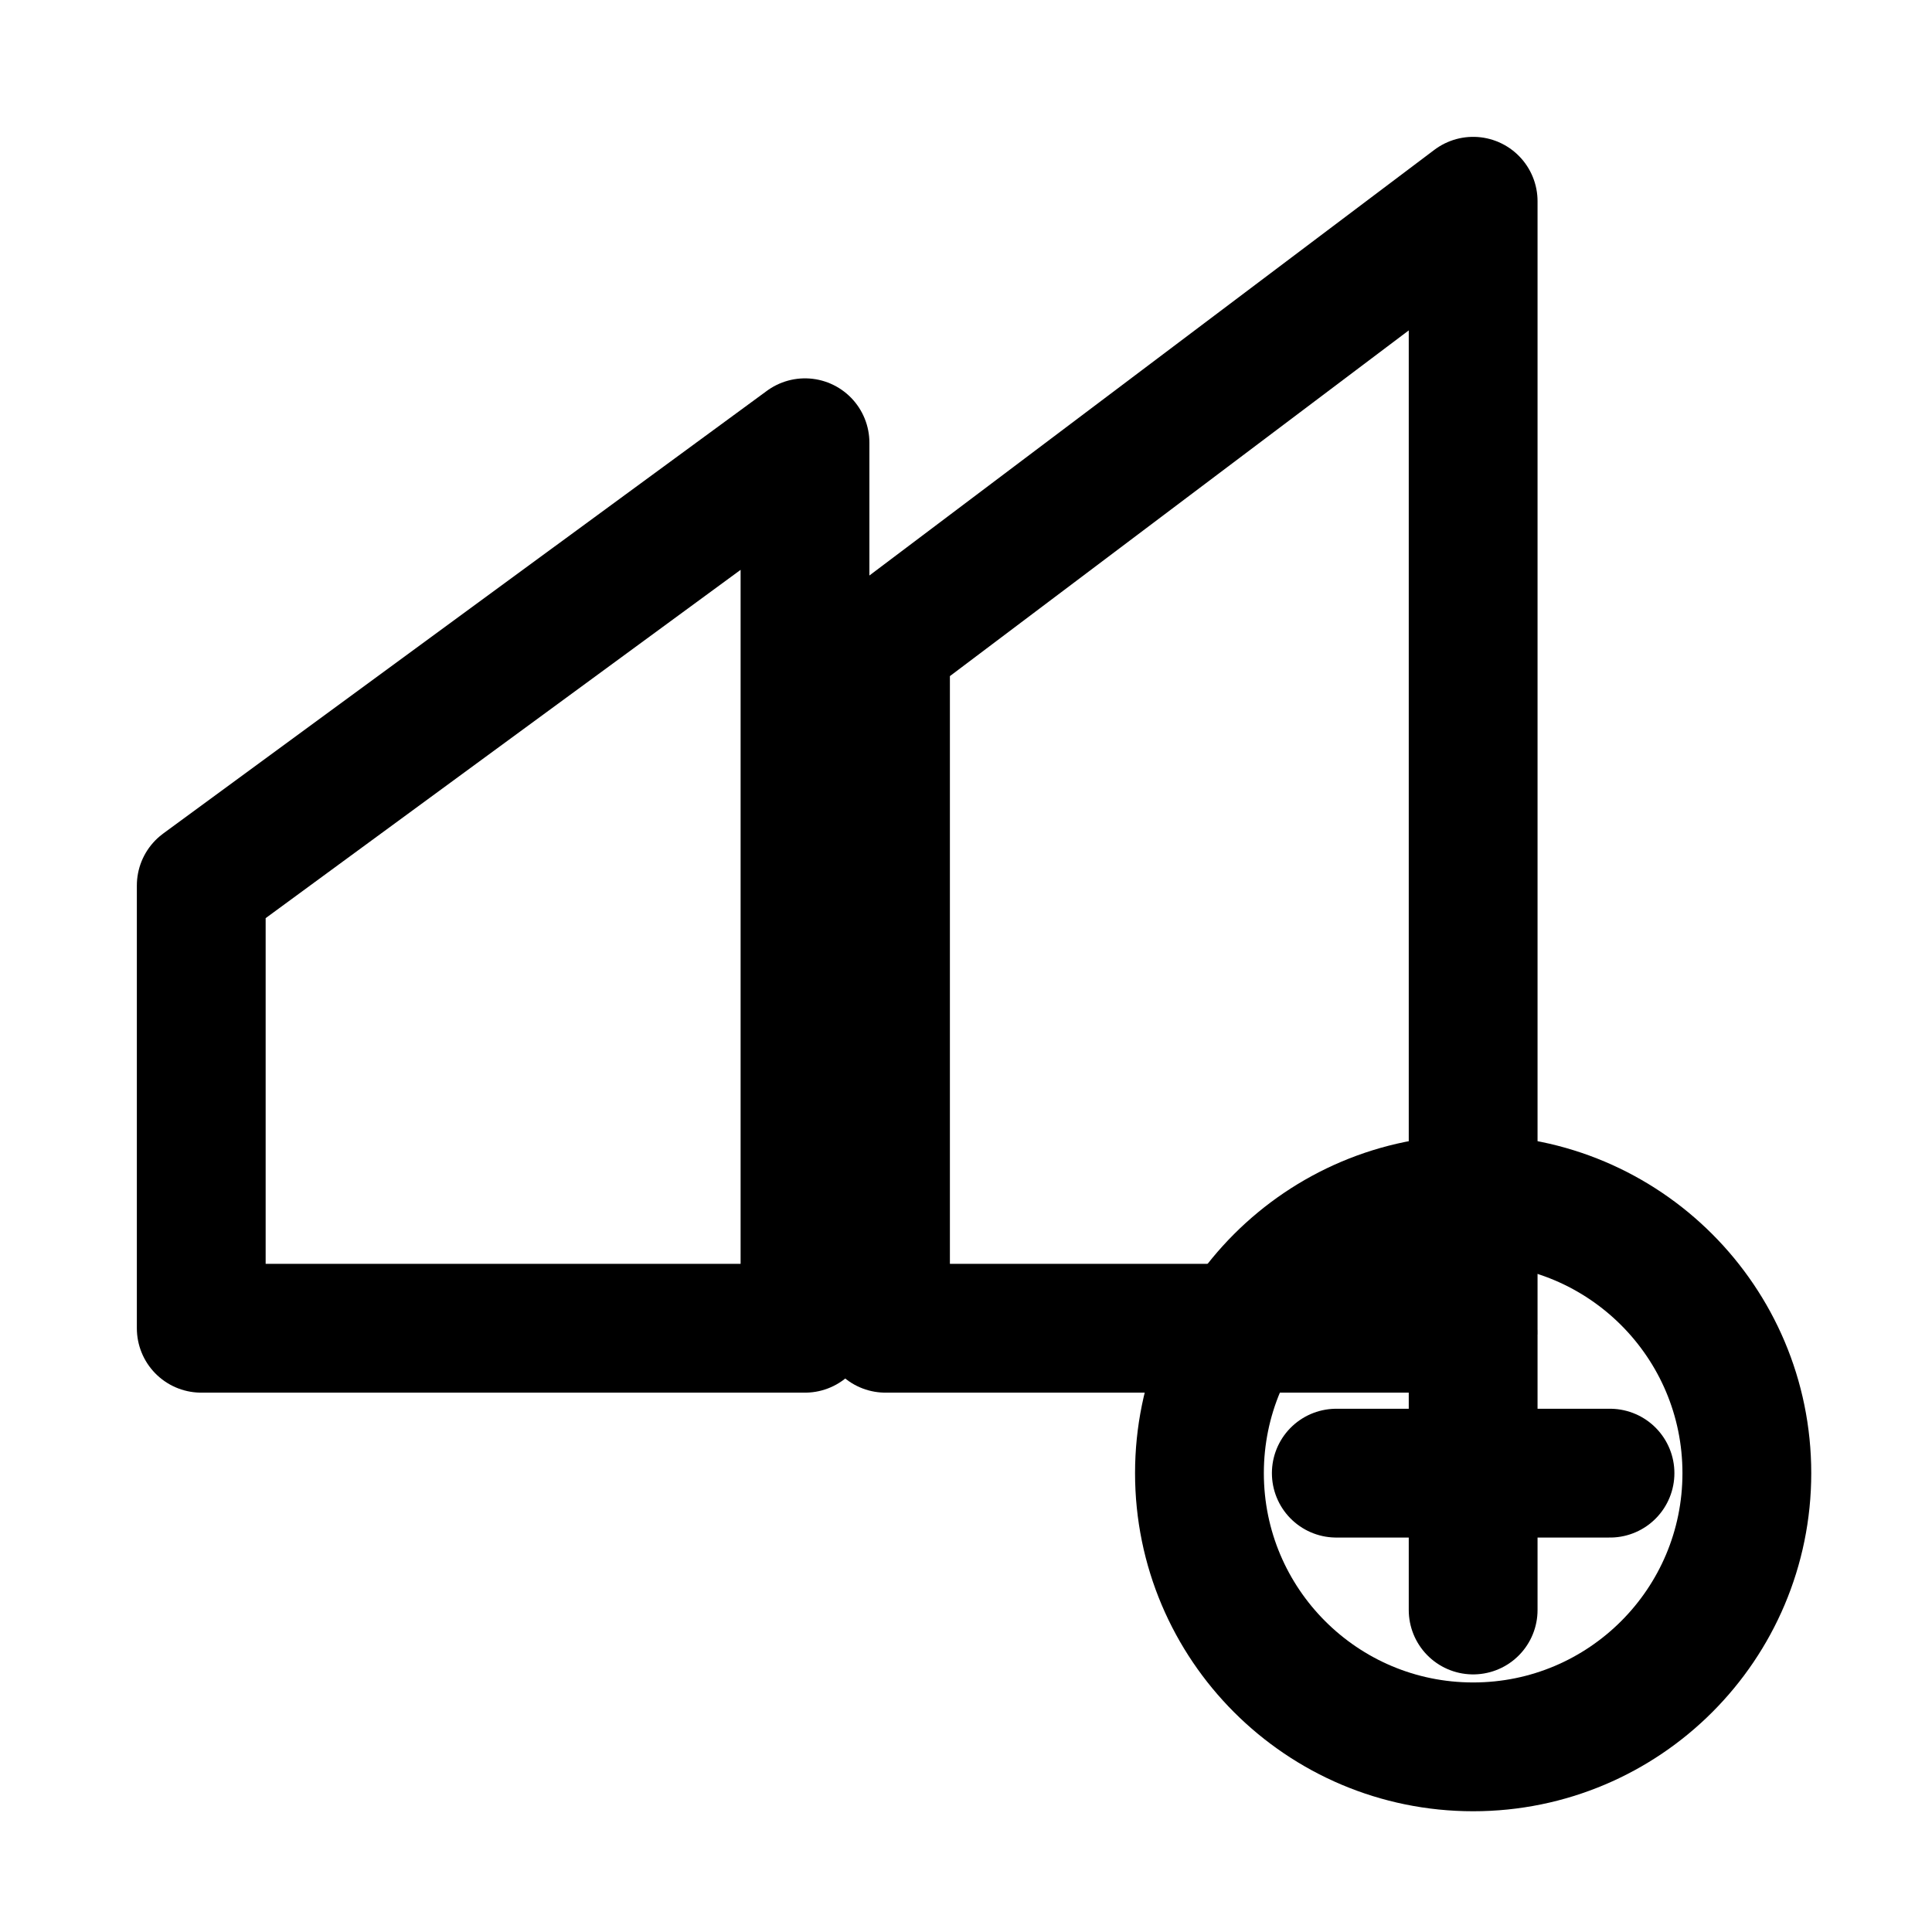
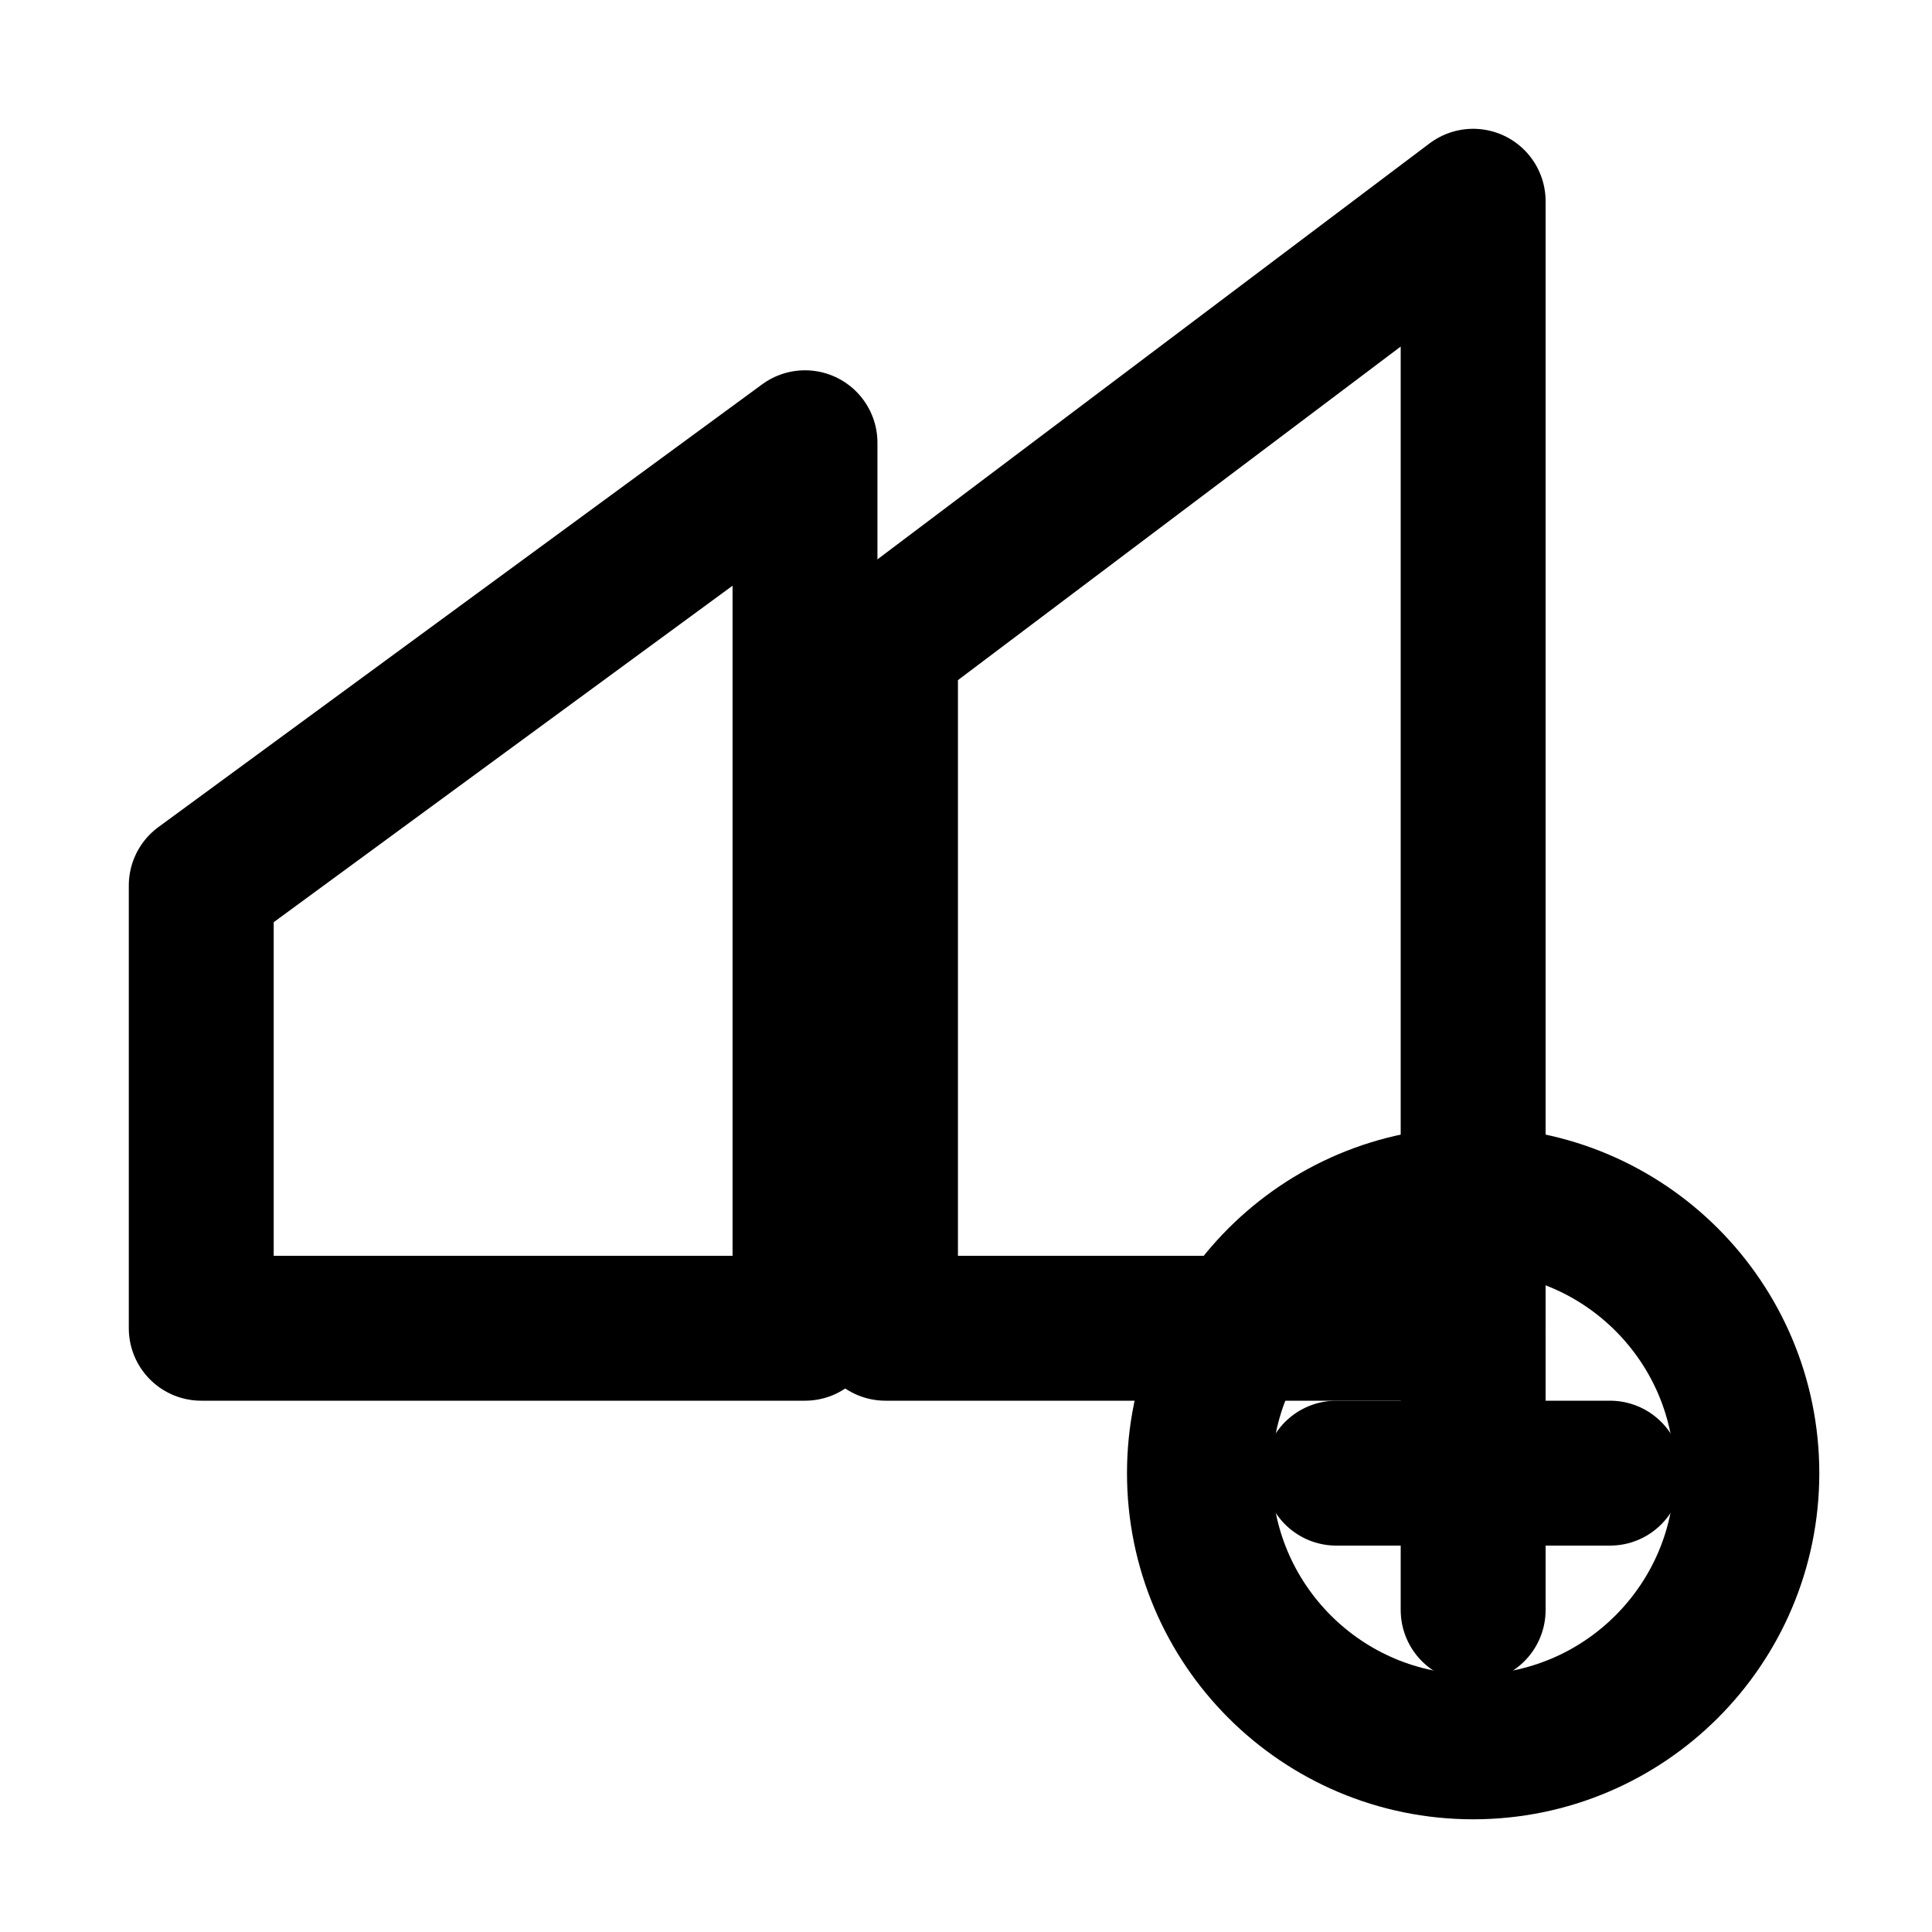
- <svg xmlns="http://www.w3.org/2000/svg" viewBox="0 0 24 24" width="24" height="24" fill="none" stroke="currentColor" stroke-width="1.6" stroke-linecap="round" stroke-linejoin="round">
+ <svg xmlns="http://www.w3.org/2000/svg" viewBox="0 0 24 24" width="24" height="24" fill="none" stroke="#000000" stroke-width="1.8" stroke-linecap="round" stroke-linejoin="round">
  <path d="M2.5 16.5V11L10 5.5V16.5Z" />
  <path d="M11 16.5V8L18.3 2.5V16.5Z" />
  <circle cx="18.3" cy="18.3" r="3.4" />
  <path d="M18.3 16.6V20M16.6 18.3H20" />
</svg>
